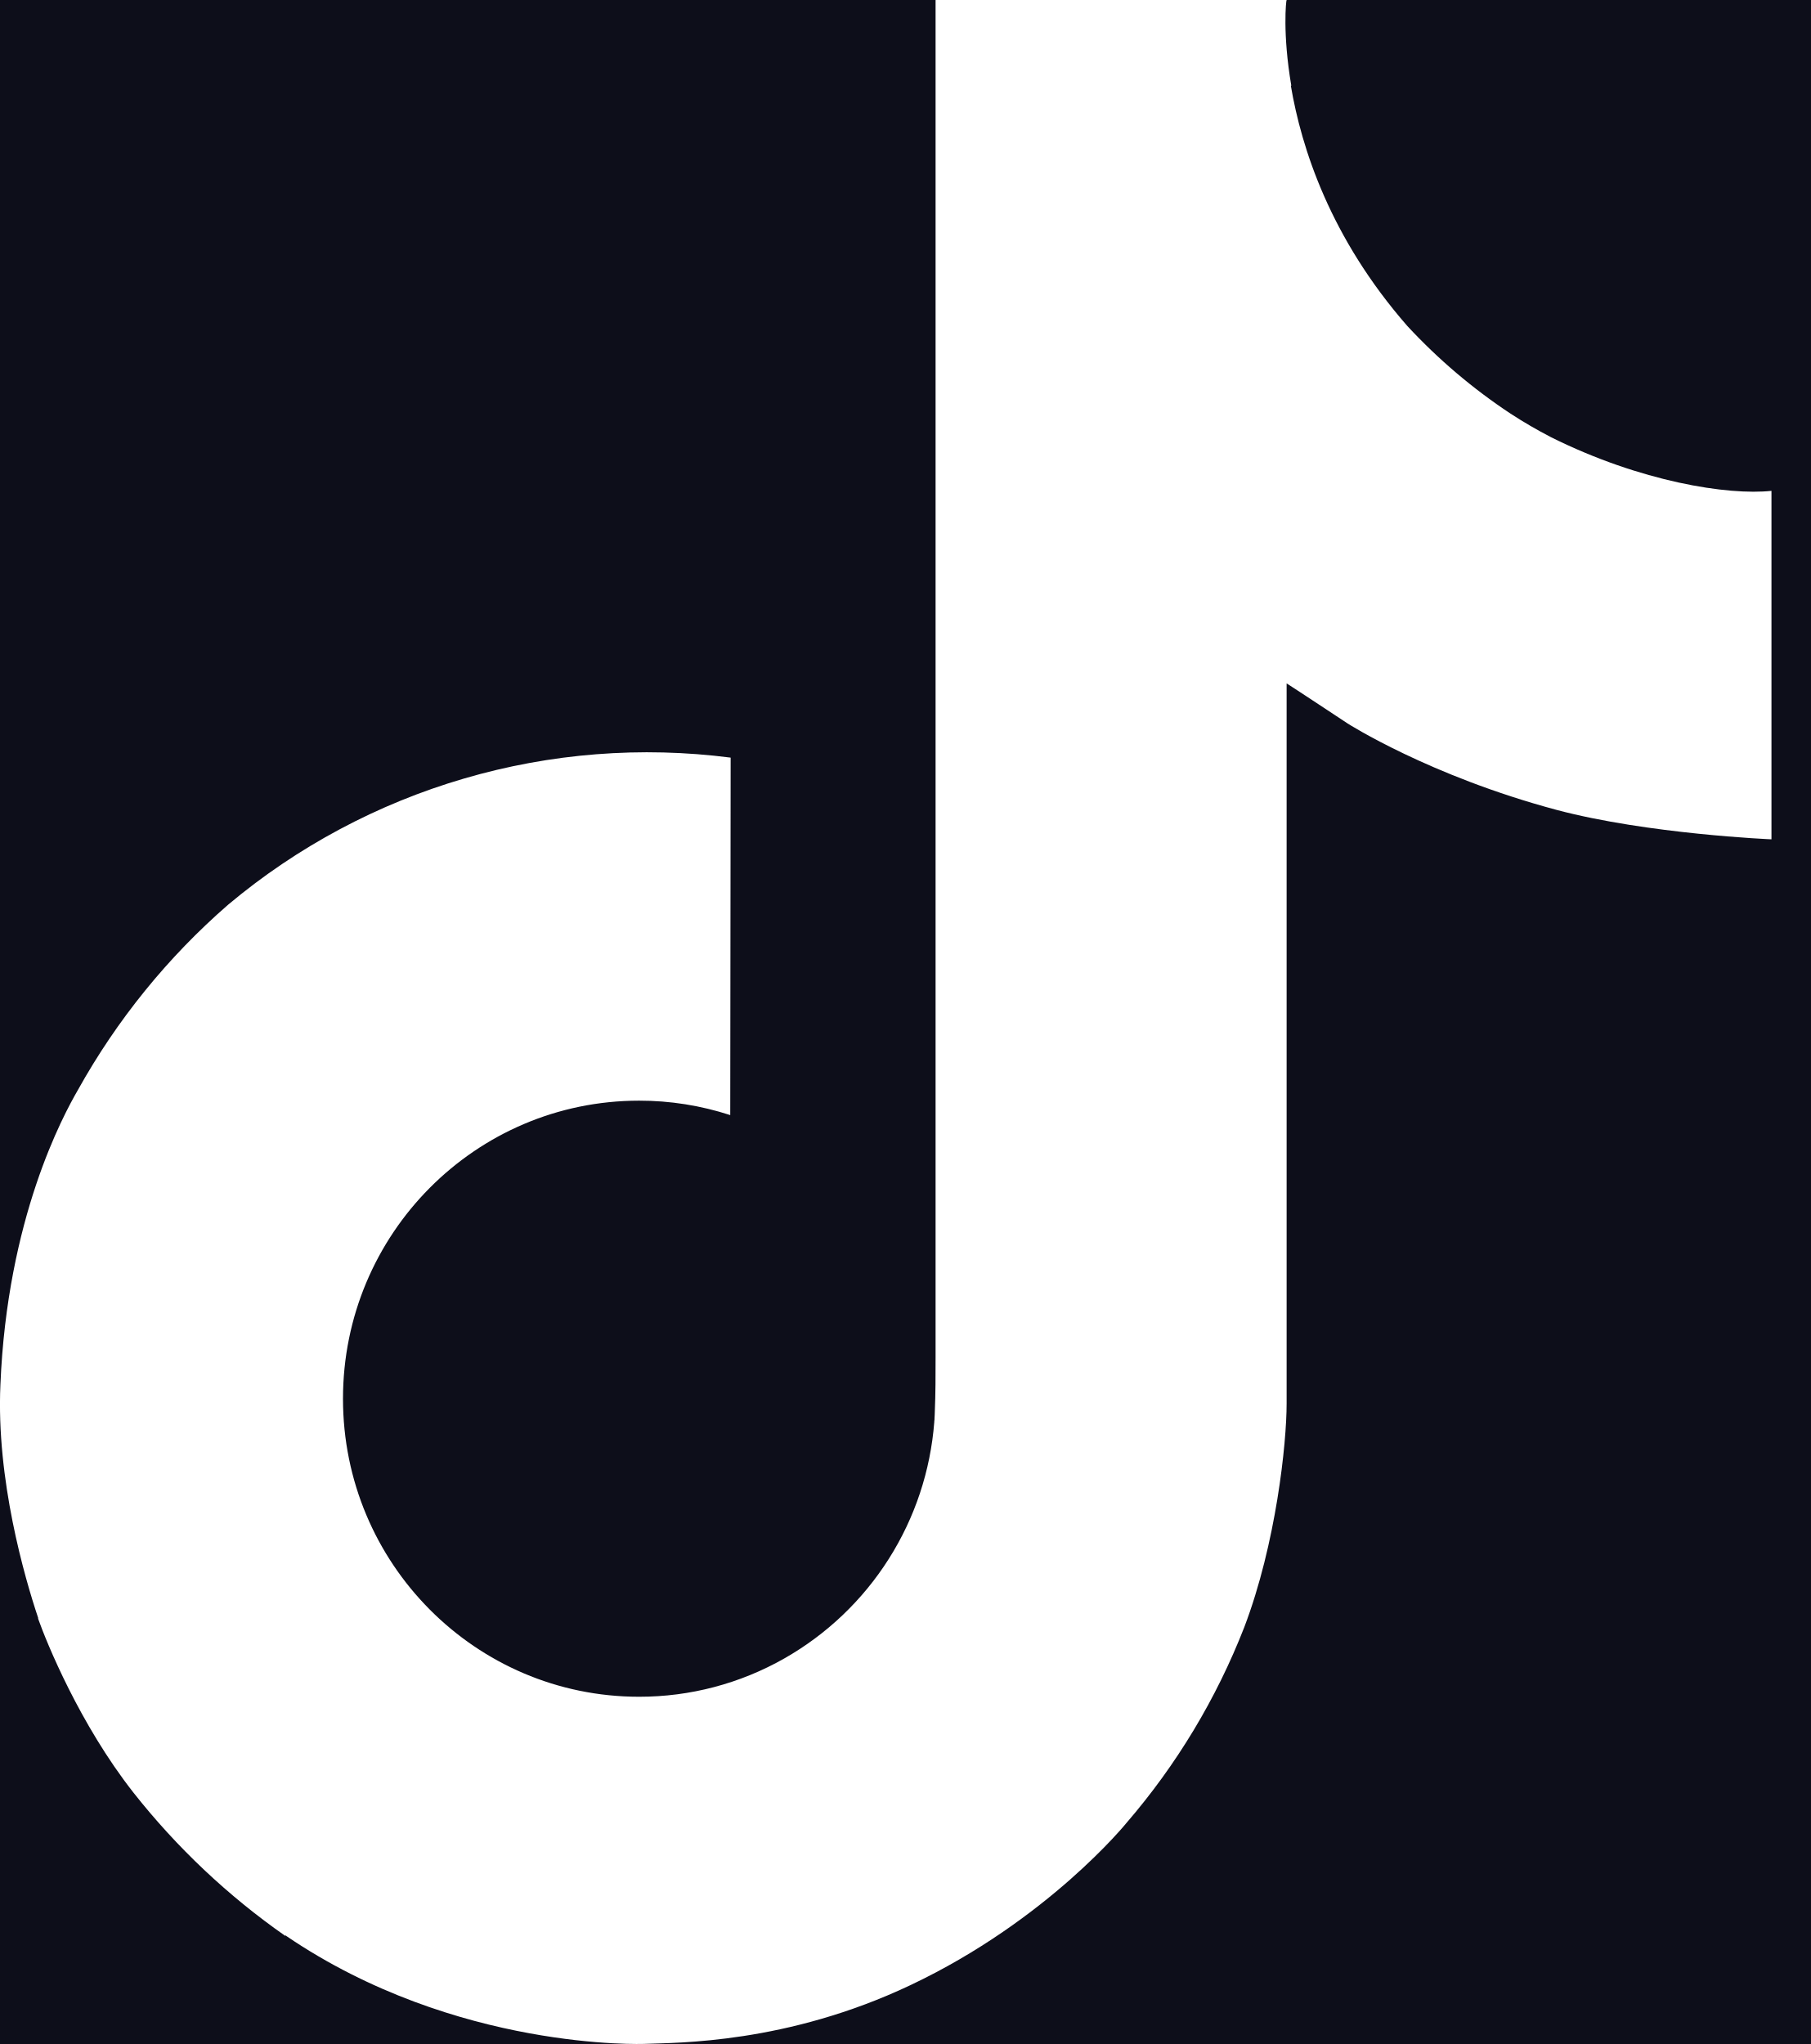
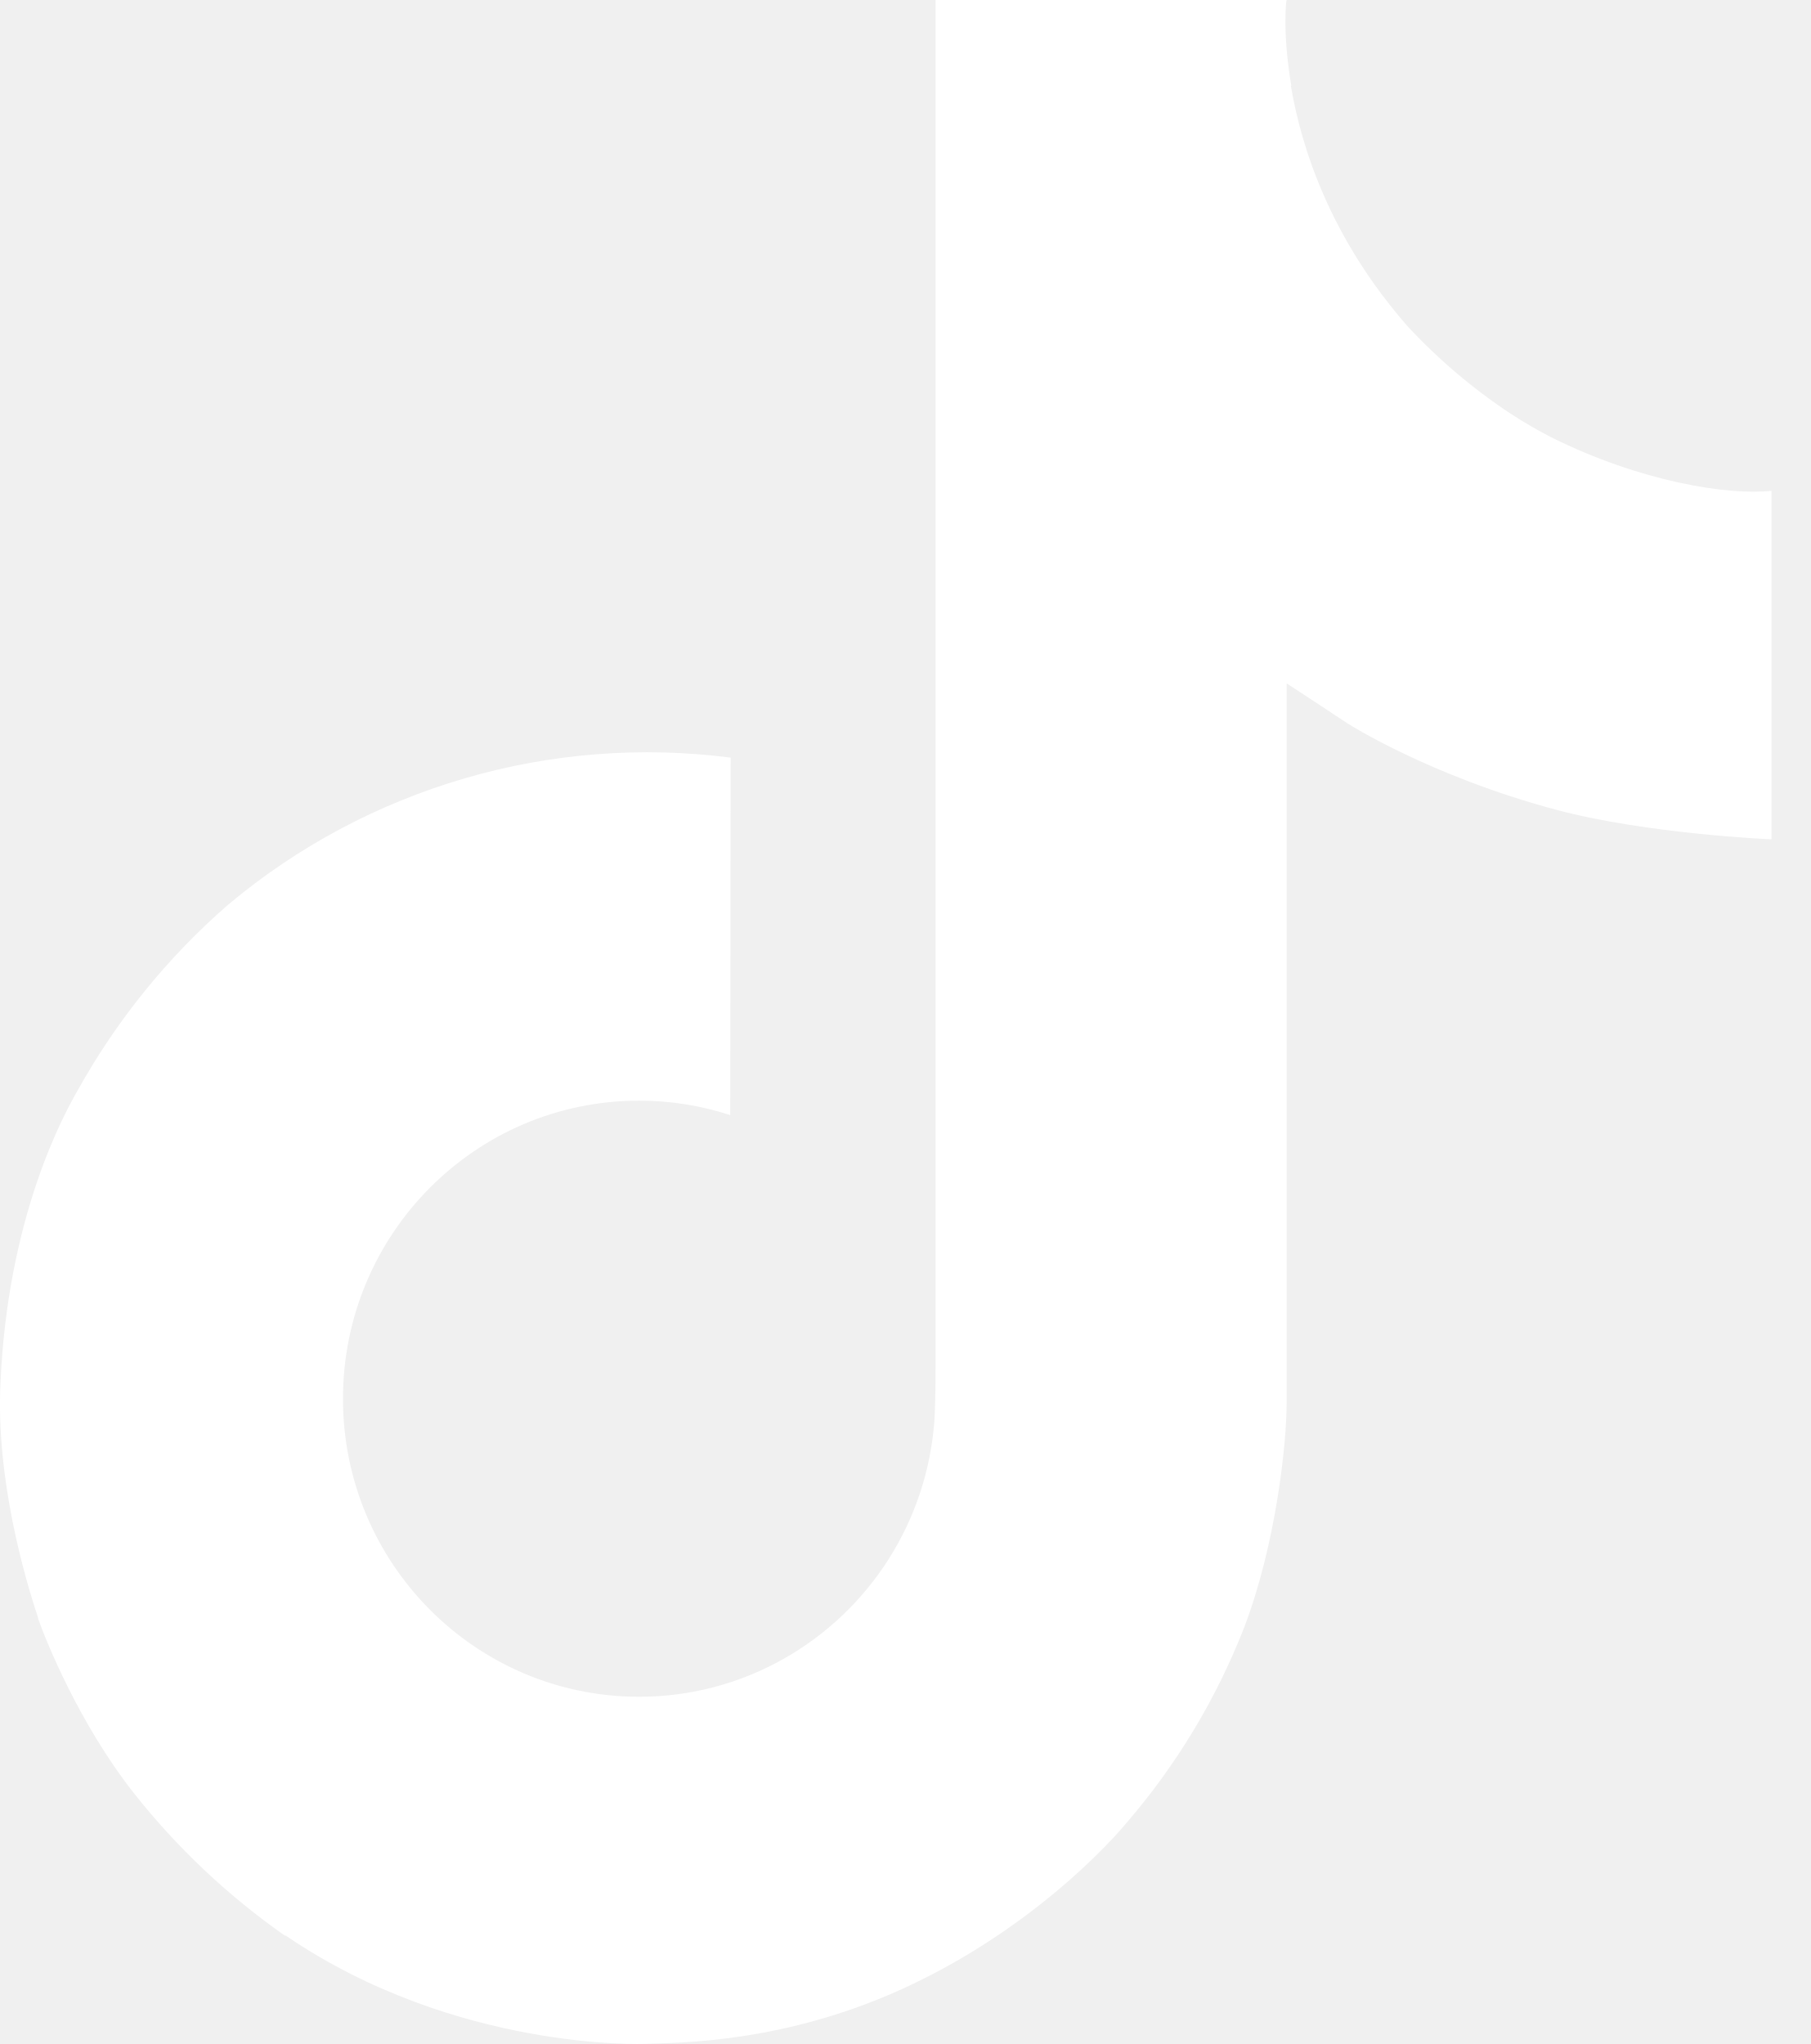
<svg xmlns="http://www.w3.org/2000/svg" width="31" height="35" viewBox="0 0 31 35" fill="none">
-   <rect width="31" height="35" fill="#1E1E1E" />
  <g id="01">
-     <rect width="1440" height="3149" transform="translate(-746.277 -166.557)" fill="#111322" />
    <g id="Frame 21059">
      <g id="Frame 21099">
        <g id="Frame 21064">
-           <rect x="-16.833" y="-14.5" width="64" height="64" rx="32" fill="#0D0E1A" />
          <g id="logos / tik-tok">
            <path id="Vector" d="M26.556 7.485C26.32 7.363 26.09 7.229 25.867 7.084C25.219 6.656 24.625 6.151 24.097 5.581C22.778 4.071 22.285 2.539 22.103 1.466H22.111C21.959 0.576 22.022 0 22.031 0H16.02V23.243C16.02 23.555 16.02 23.864 16.007 24.169C16.007 24.206 16.004 24.241 16.002 24.282C16.002 24.299 16.002 24.317 15.998 24.334C15.998 24.338 15.998 24.343 15.998 24.347C15.934 25.181 15.667 25.987 15.219 26.693C14.772 27.399 14.157 27.985 13.43 28.398C12.672 28.829 11.815 29.055 10.943 29.054C8.143 29.054 5.873 26.771 5.873 23.951C5.873 21.13 8.143 18.847 10.943 18.847C11.473 18.846 12 18.93 12.504 19.094L12.511 12.973C10.981 12.776 9.427 12.897 7.946 13.331C6.465 13.764 5.09 14.499 3.908 15.49C2.872 16.39 2.001 17.465 1.334 18.664C1.081 19.102 0.123 20.86 0.007 23.713C-0.066 25.332 0.421 27.01 0.653 27.703V27.718C0.798 28.126 1.363 29.52 2.284 30.694C3.027 31.636 3.904 32.464 4.888 33.151V33.136L4.903 33.151C7.812 35.128 11.039 34.998 11.039 34.998C11.597 34.976 13.468 34.998 15.592 33.991C17.949 32.875 19.291 31.212 19.291 31.212C20.148 30.218 20.829 29.086 21.306 27.863C21.85 26.433 22.031 24.718 22.031 24.033V11.702C22.104 11.746 23.075 12.388 23.075 12.388C23.075 12.388 24.474 13.285 26.657 13.869C28.223 14.284 30.333 14.372 30.333 14.372V8.405C29.594 8.485 28.093 8.252 26.556 7.485Z" fill="white" />
          </g>
        </g>
      </g>
    </g>
  </g>
</svg>
